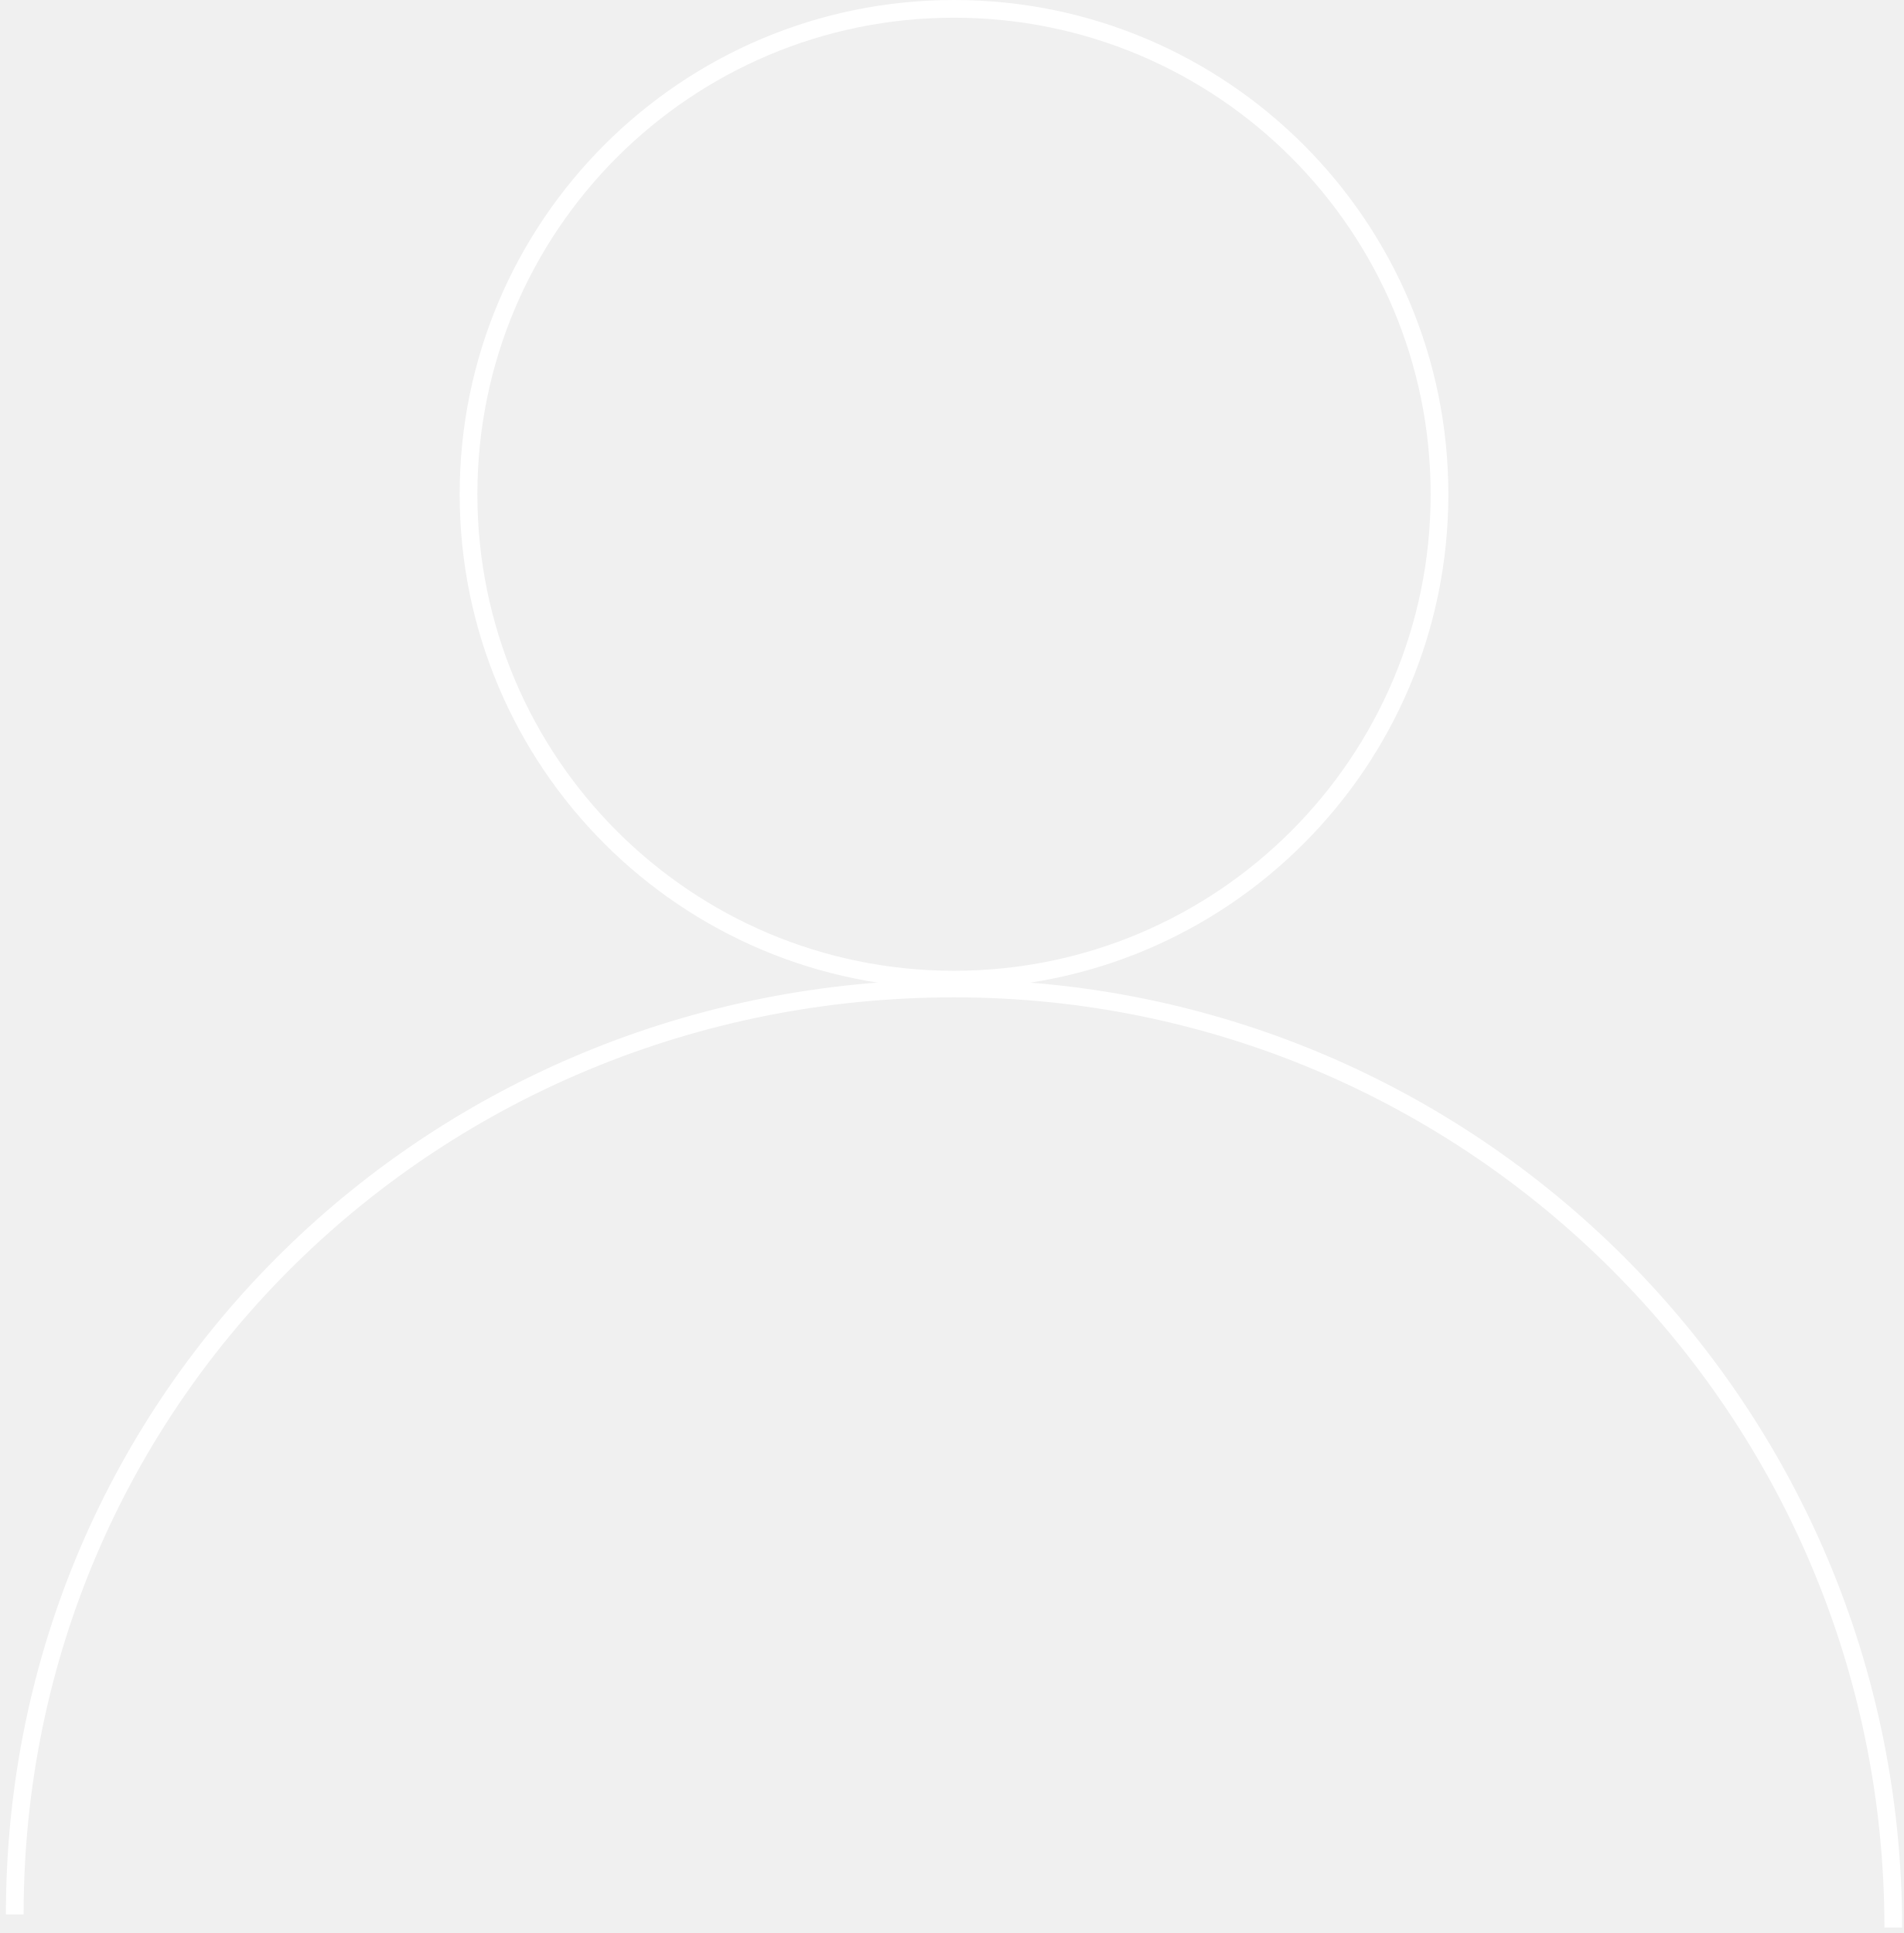
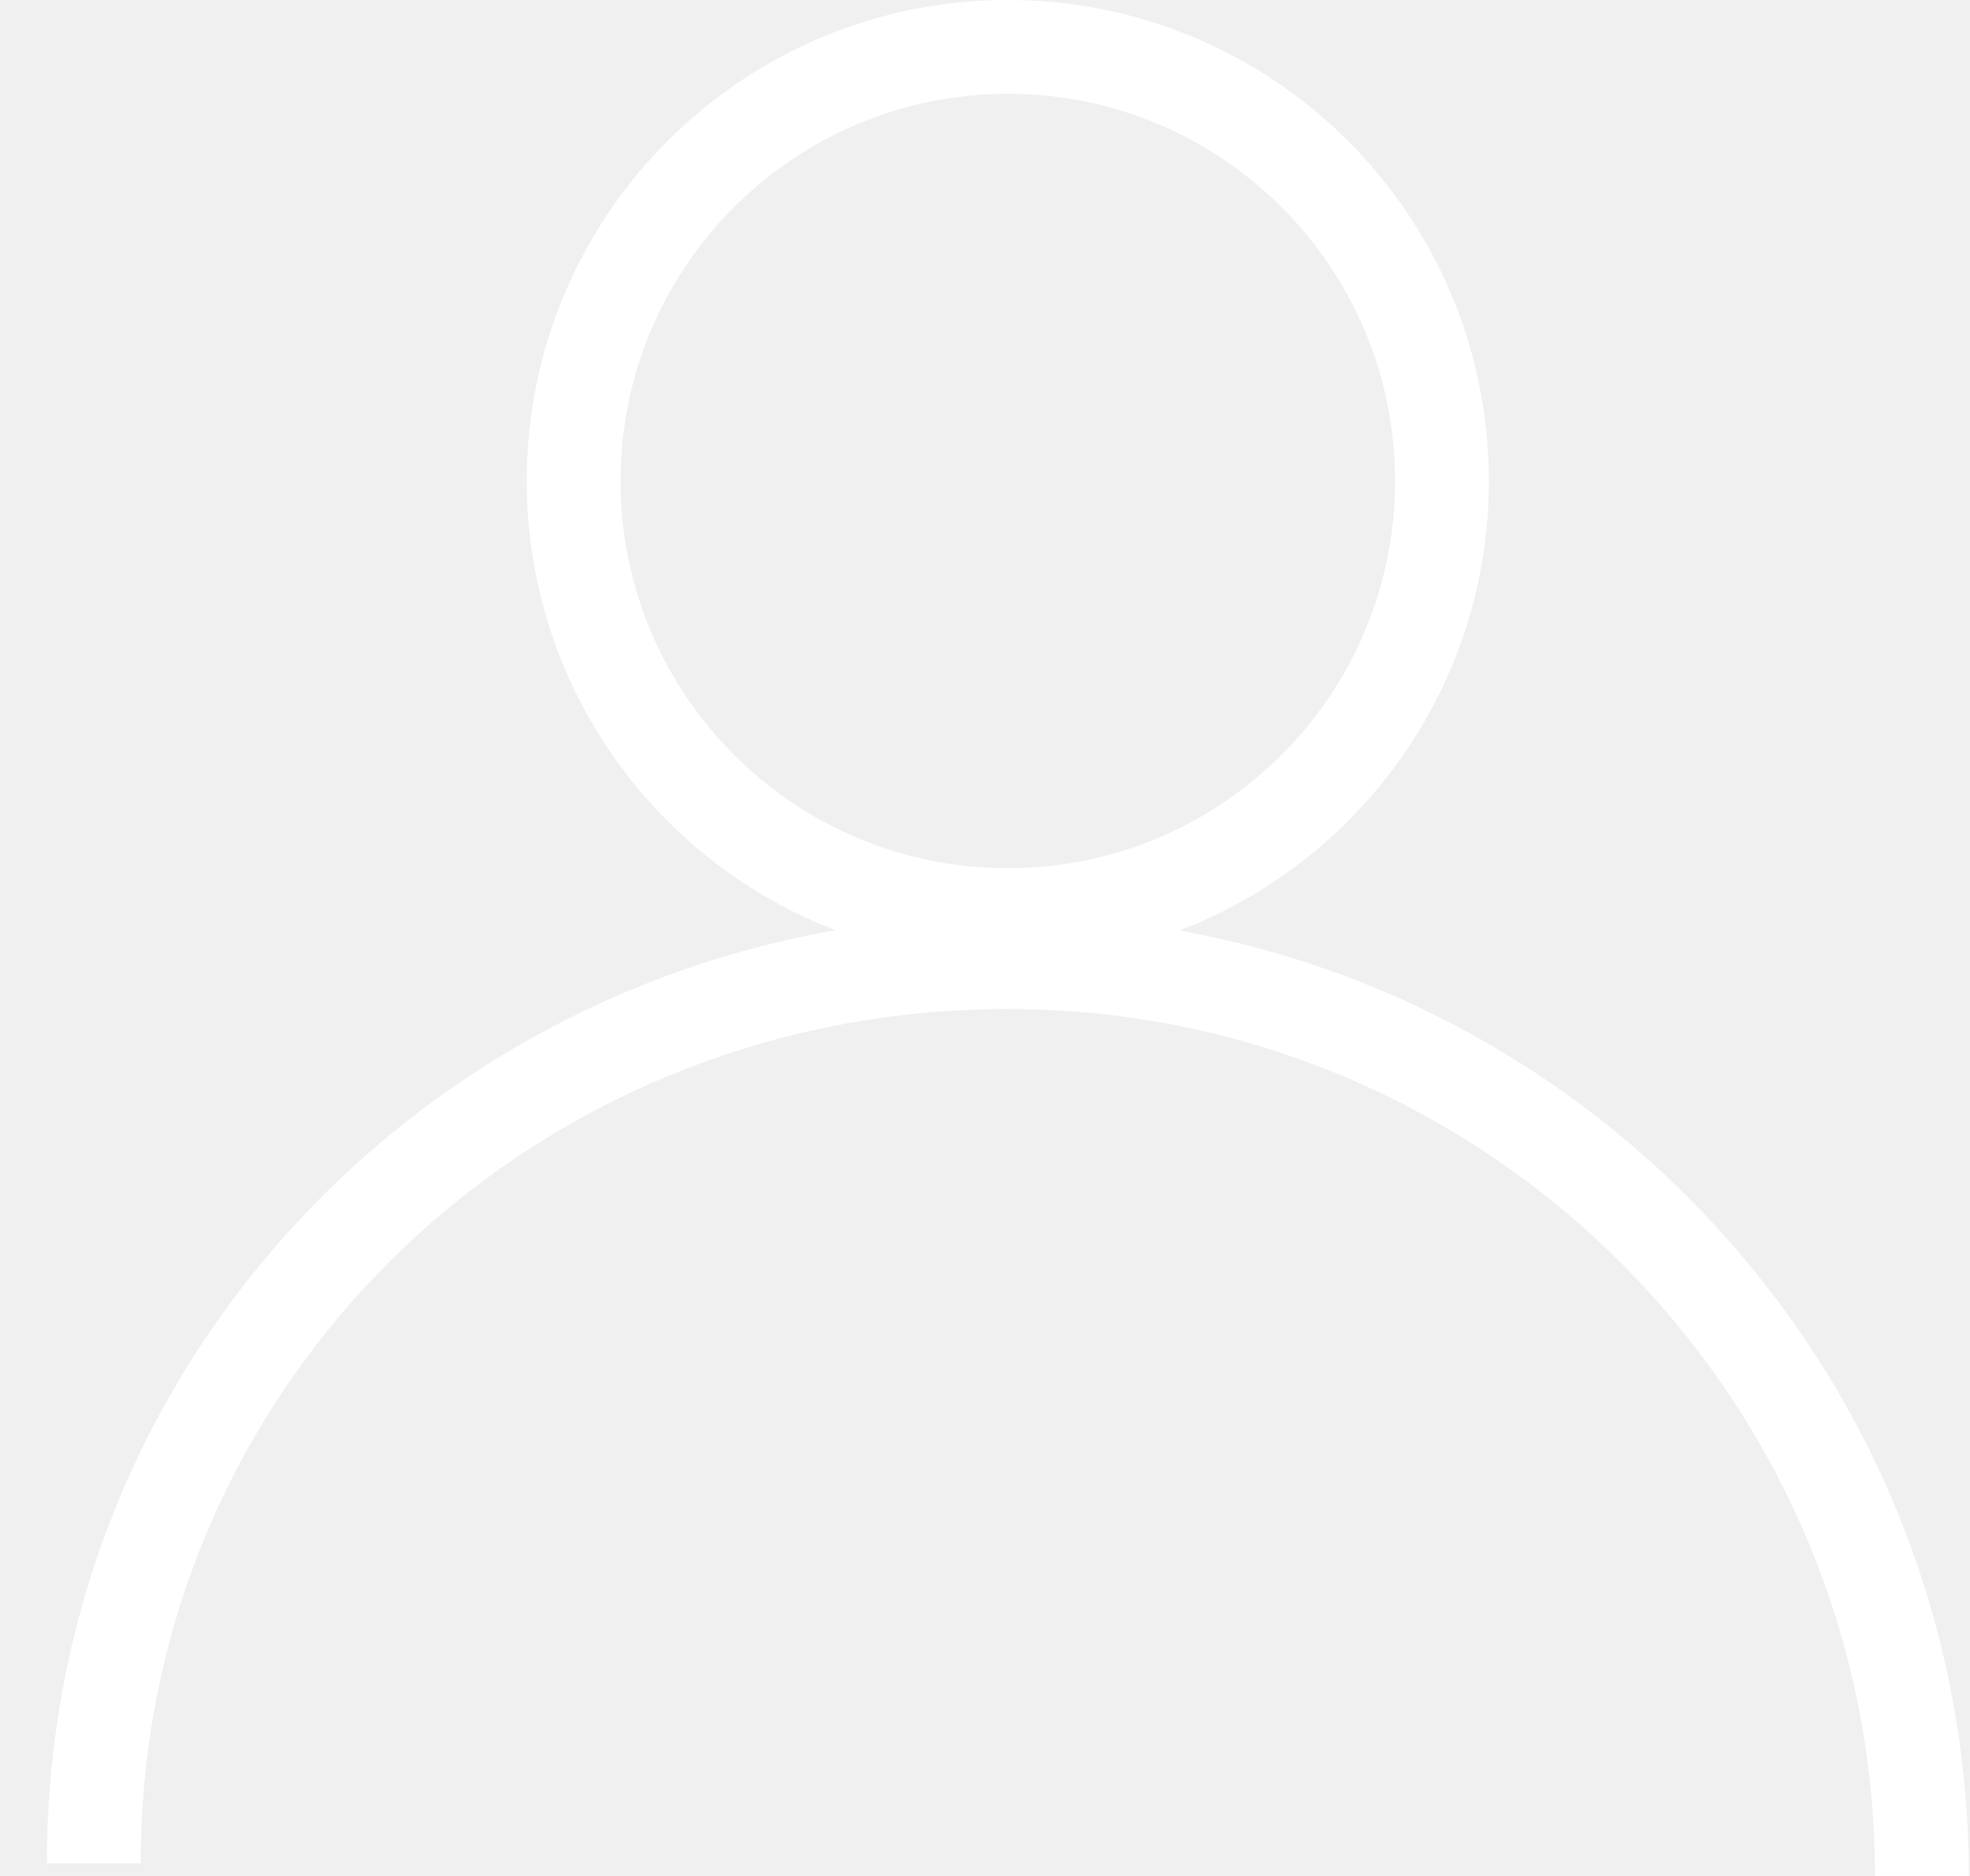
- <svg xmlns="http://www.w3.org/2000/svg" width="129" height="131" viewBox="0 0 129 131" fill="none">
-   <circle cx="64.641" cy="33.495" r="32.895" stroke="white" stroke-width="1.2" />
-   <path d="M128.282 130.631C128.282 95.483 99.789 66.99 64.641 66.99C29.493 66.99 1 94.599 1 129.747" stroke="white" stroke-width="1.2" />
+ <svg xmlns="http://www.w3.org/2000/svg" width="21" height="20" viewBox="0 0 21 20" fill="none">
+   <circle cx="10.743" cy="5.128" r="4.628" stroke="white" vector-effect="non-scaling-stroke" />
+   <path d="M20.487 20C20.487 14.619 16.124 10.257 10.743 10.257C5.362 10.257 1 14.484 1 19.865" stroke="white" vector-effect="non-scaling-stroke" />
</svg>
